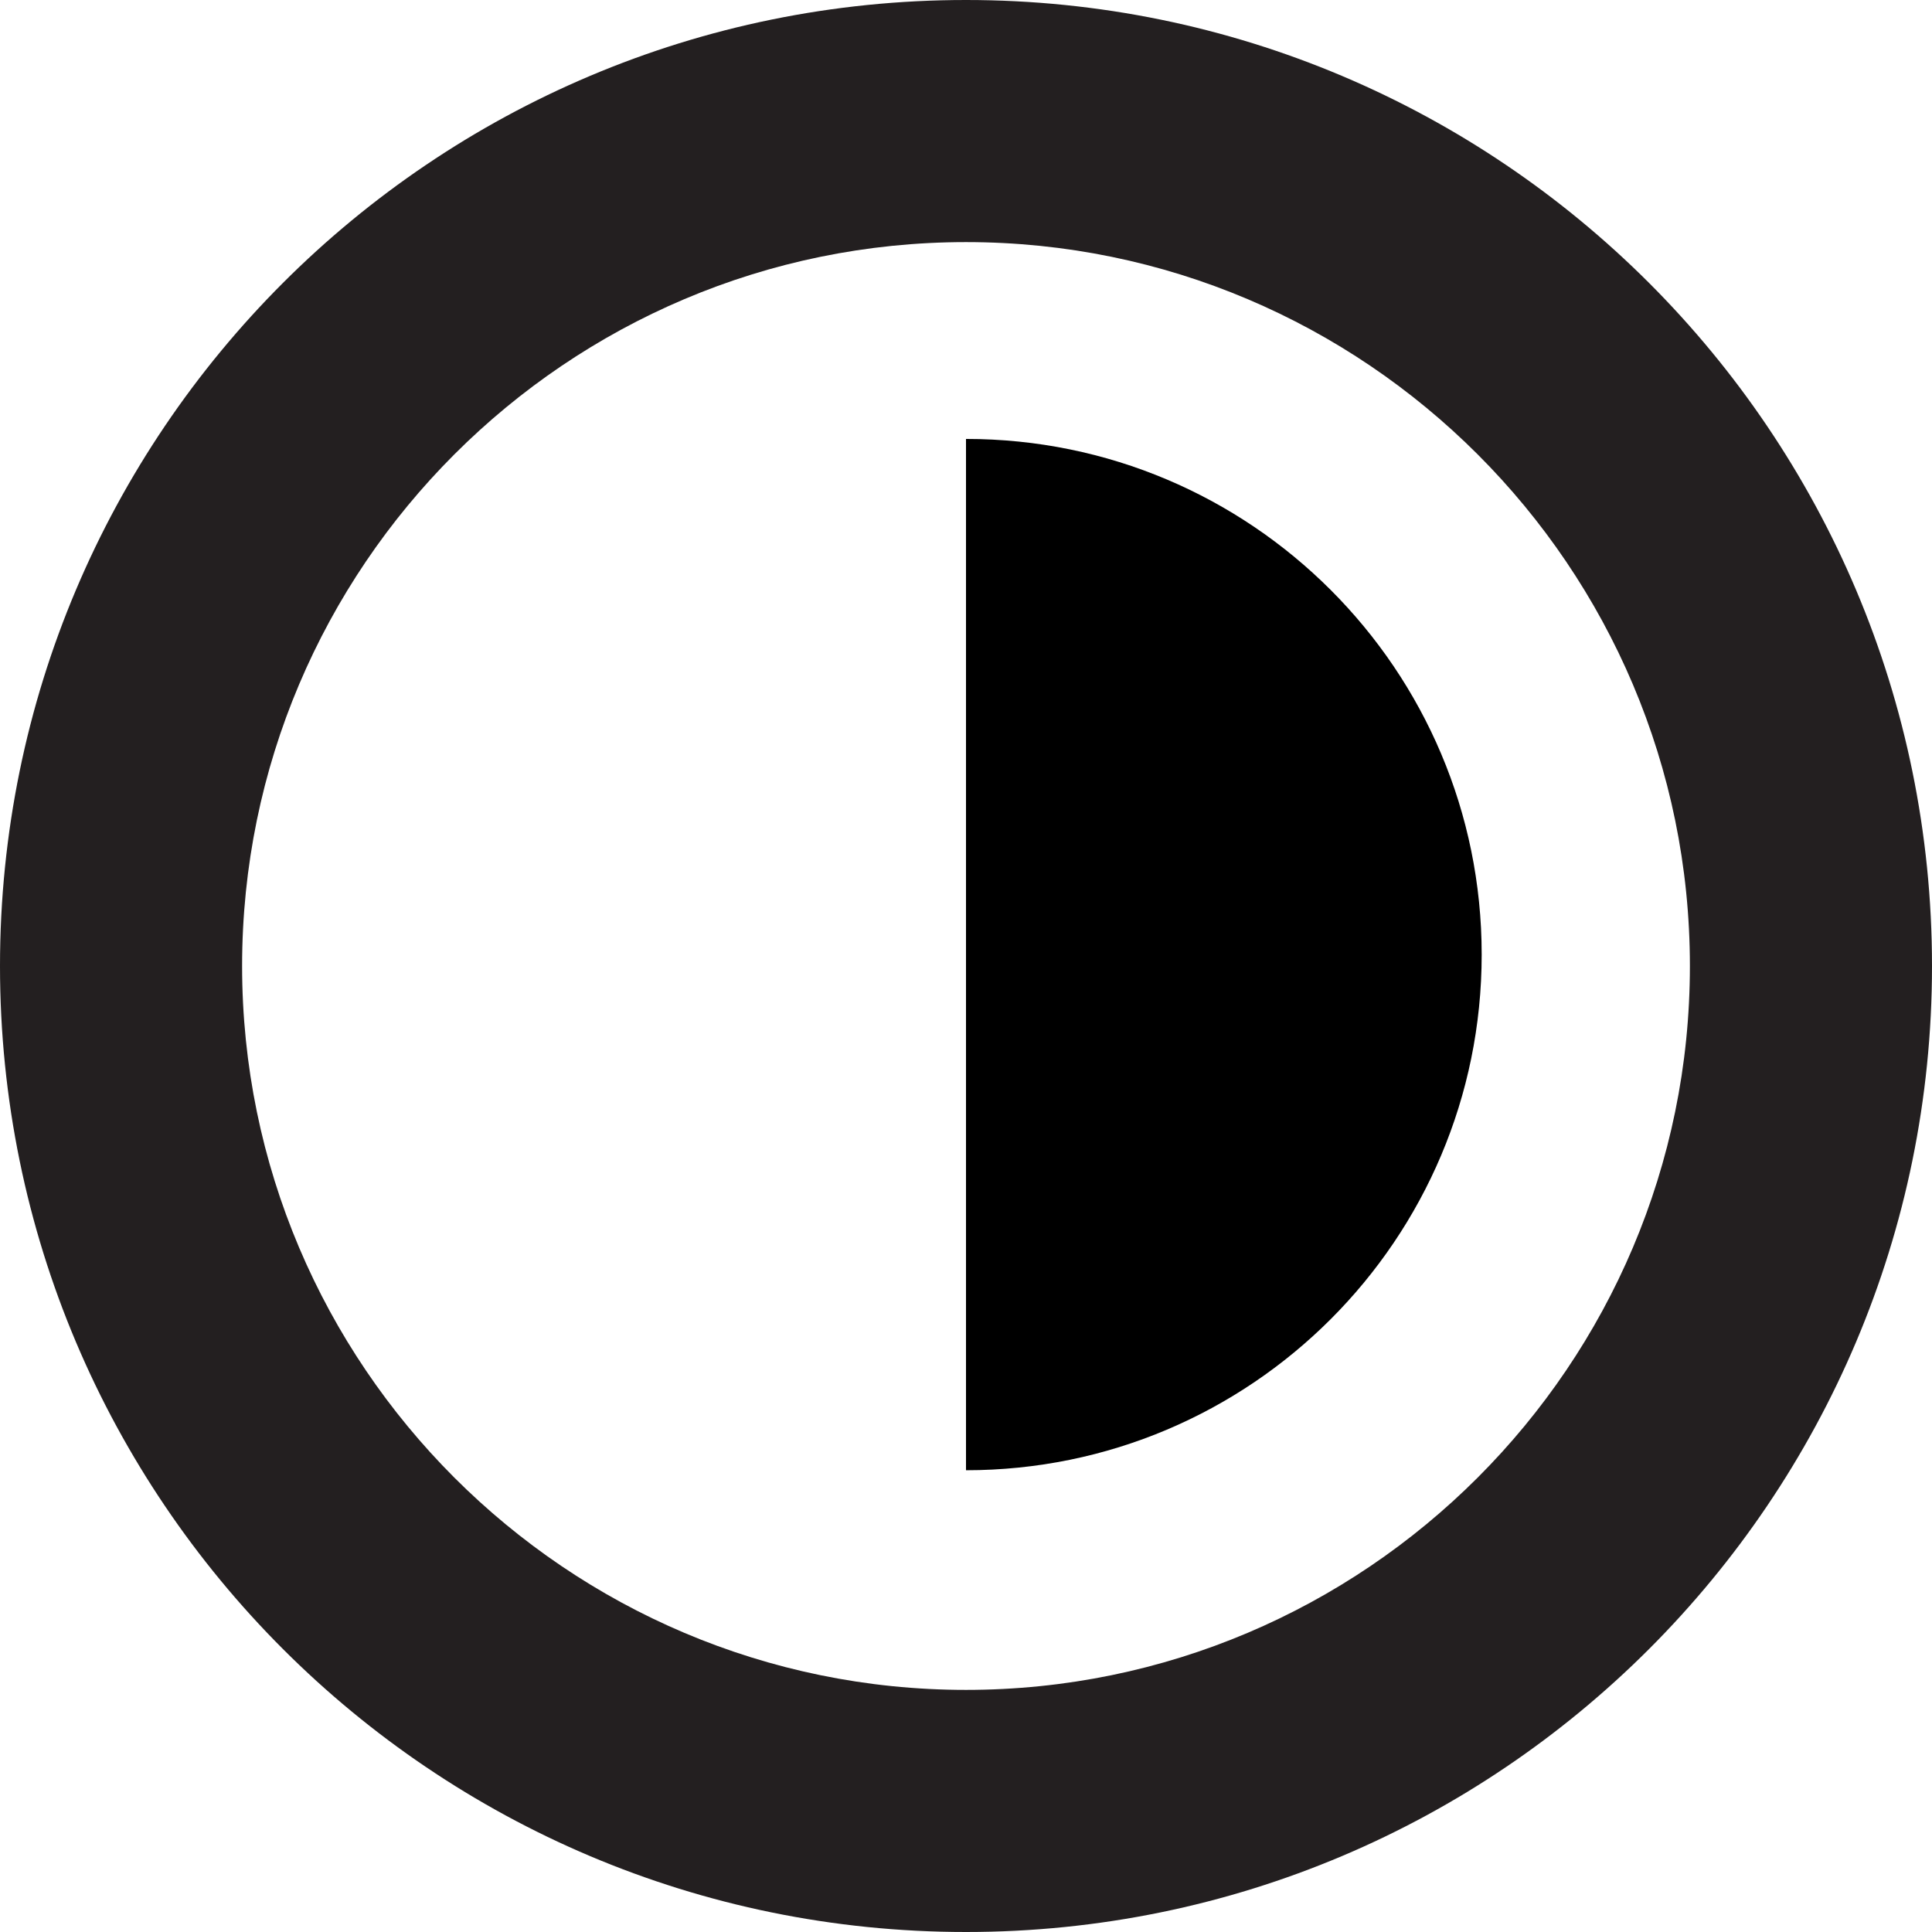
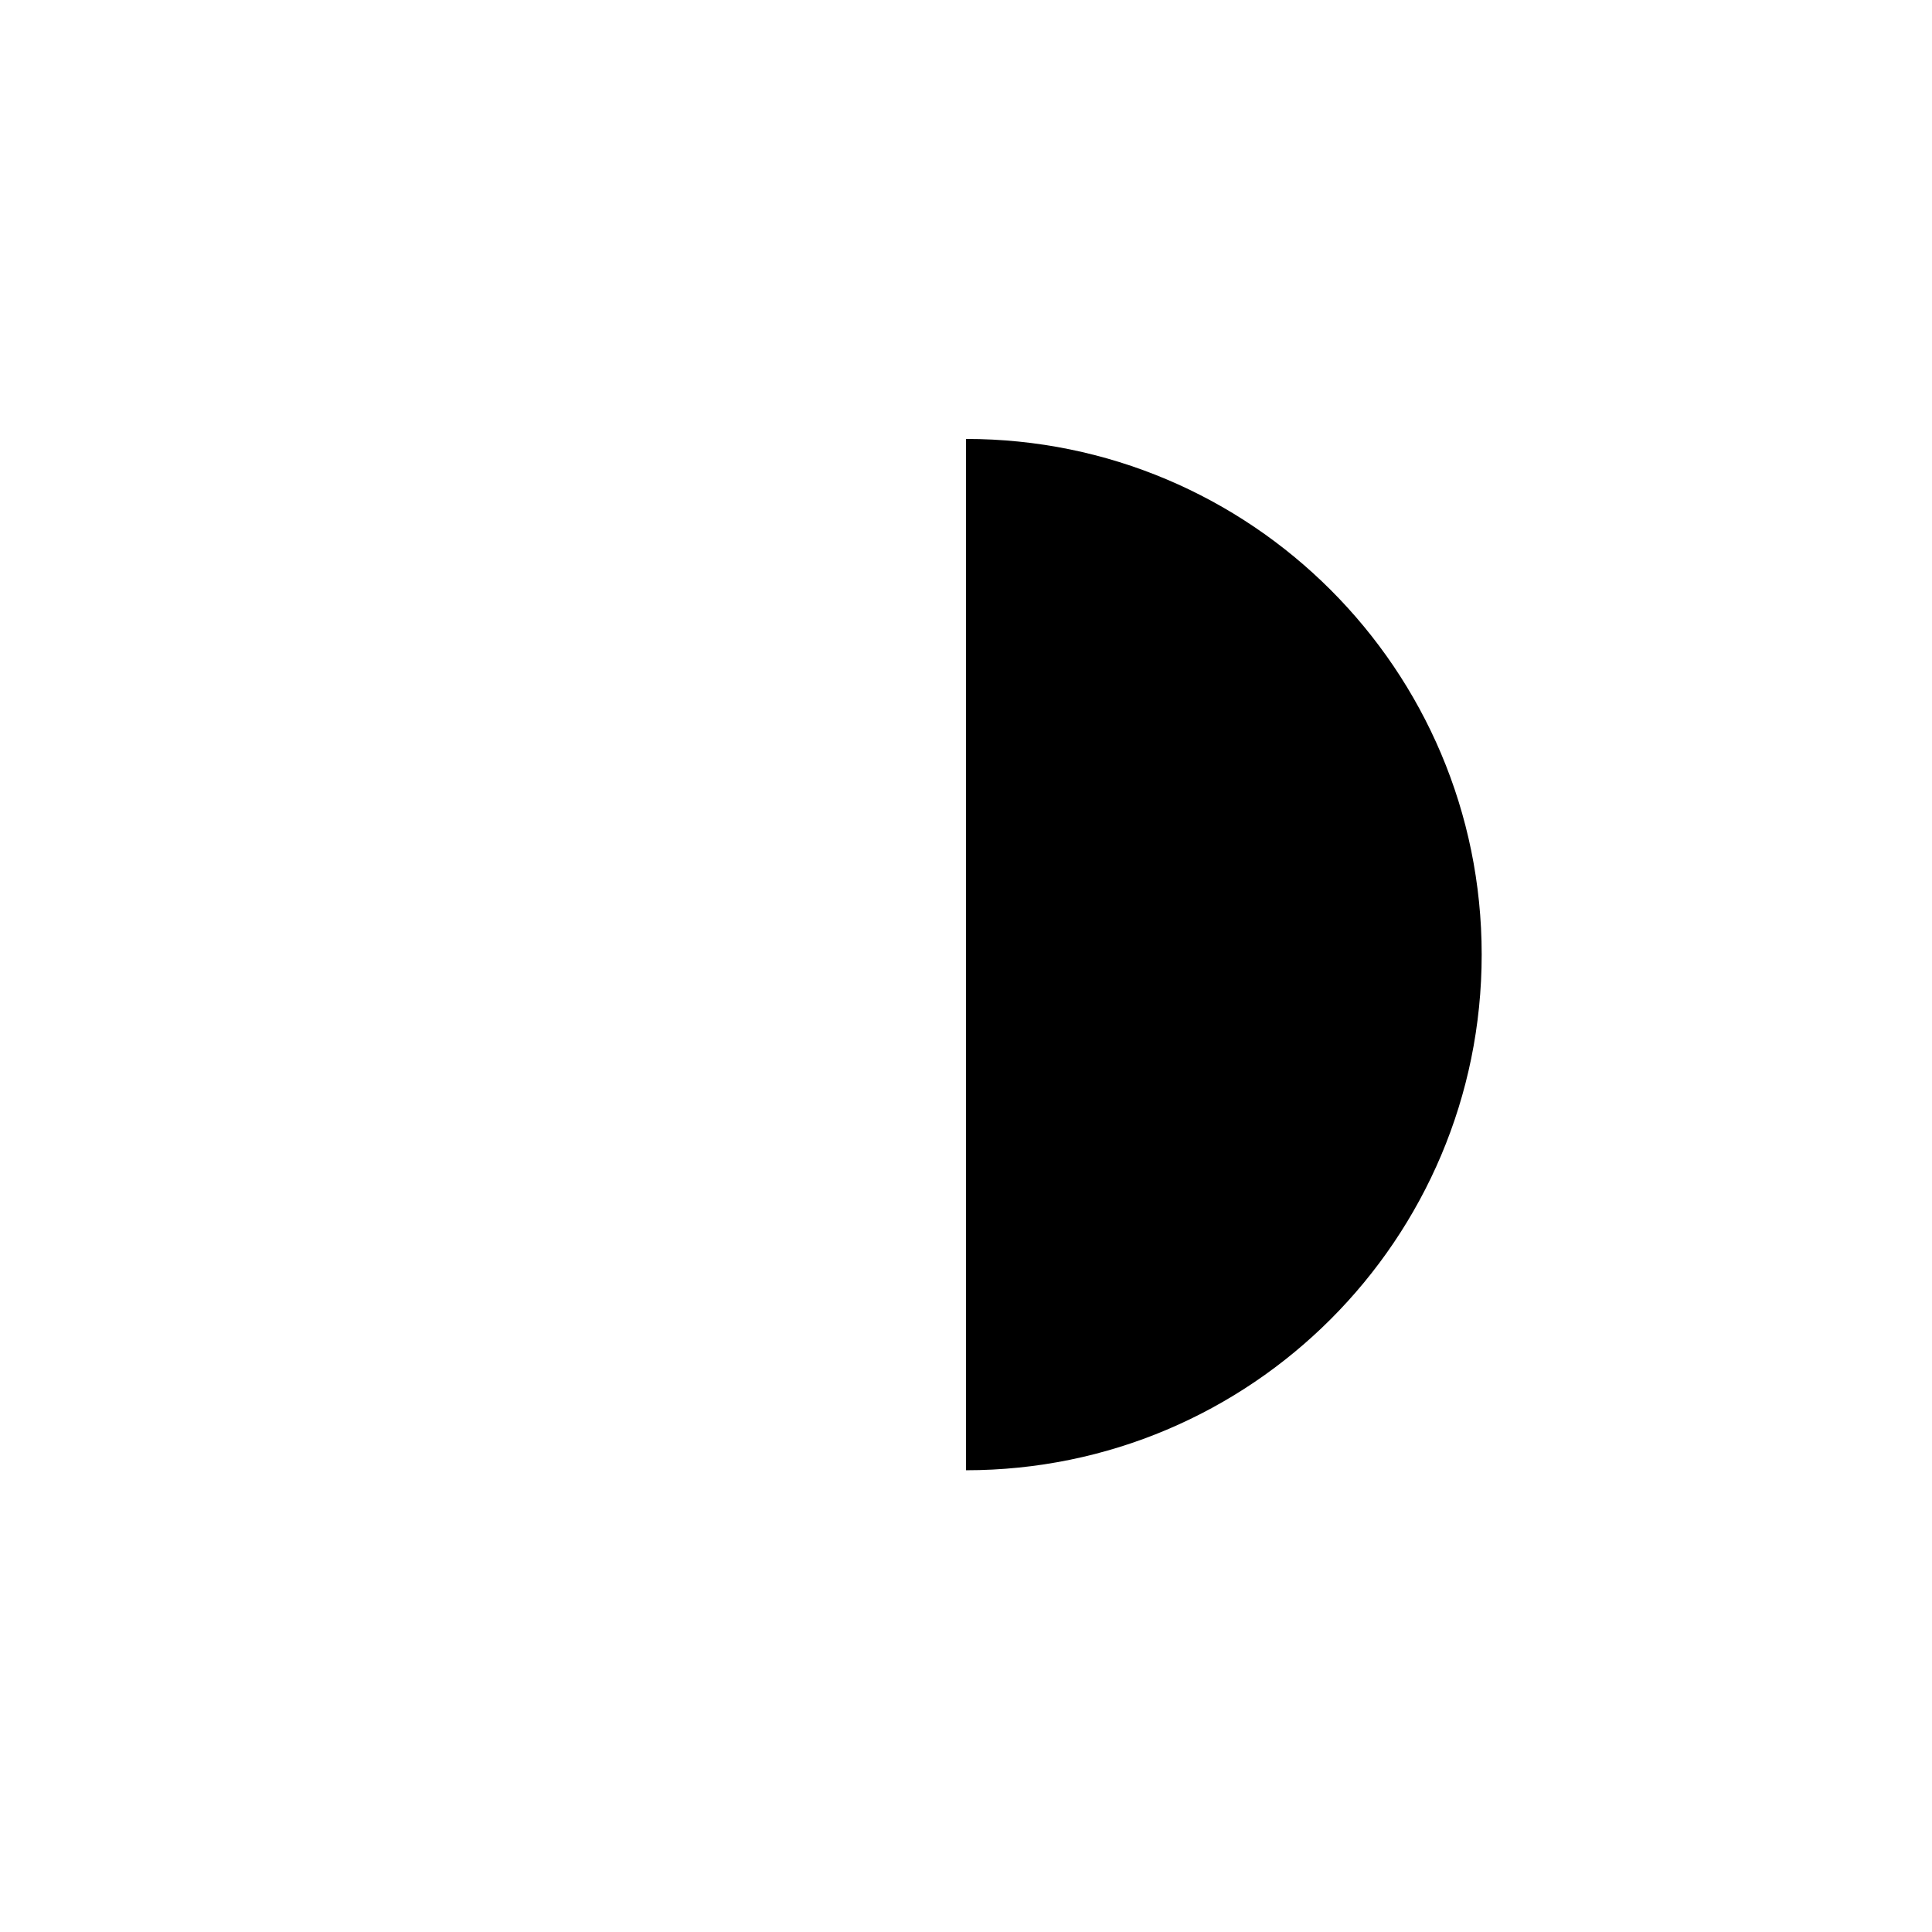
<svg xmlns="http://www.w3.org/2000/svg" version="1" width="31.92" height="31.92" viewBox="-35.422 -7.96 31.92 31.92">
-   <path fill="#231F20" d="M-19.462-3.96c6.595 0 11.96 5.365 11.96 11.96s-5.365 11.96-11.96 11.96-11.96-5.365-11.96-11.96 5.365-11.96 11.96-11.96m0-4c-8.814 0-15.96 7.145-15.96 15.96 0 8.813 7.146 15.96 15.96 15.96S-3.502 16.813-3.502 8c0-8.815-7.146-15.96-15.96-15.96z" />
+   <path fill="none" d="M-19.462-3.96c6.595 0 11.96 5.365 11.96 11.96s-5.365 11.96-11.96 11.96-11.96-5.365-11.96-11.96 5.365-11.96 11.96-11.96m0-4c-8.814 0-15.96 7.145-15.96 15.96 0 8.813 7.146 15.96 15.96 15.96S-3.502 16.813-3.502 8c0-8.815-7.146-15.96-15.96-15.96z" />
  <path d="M-19.462 16.331a8.519 8.519 0 0 0 8.52-8.52 8.518 8.518 0 0 0-8.52-8.519" />
</svg>
